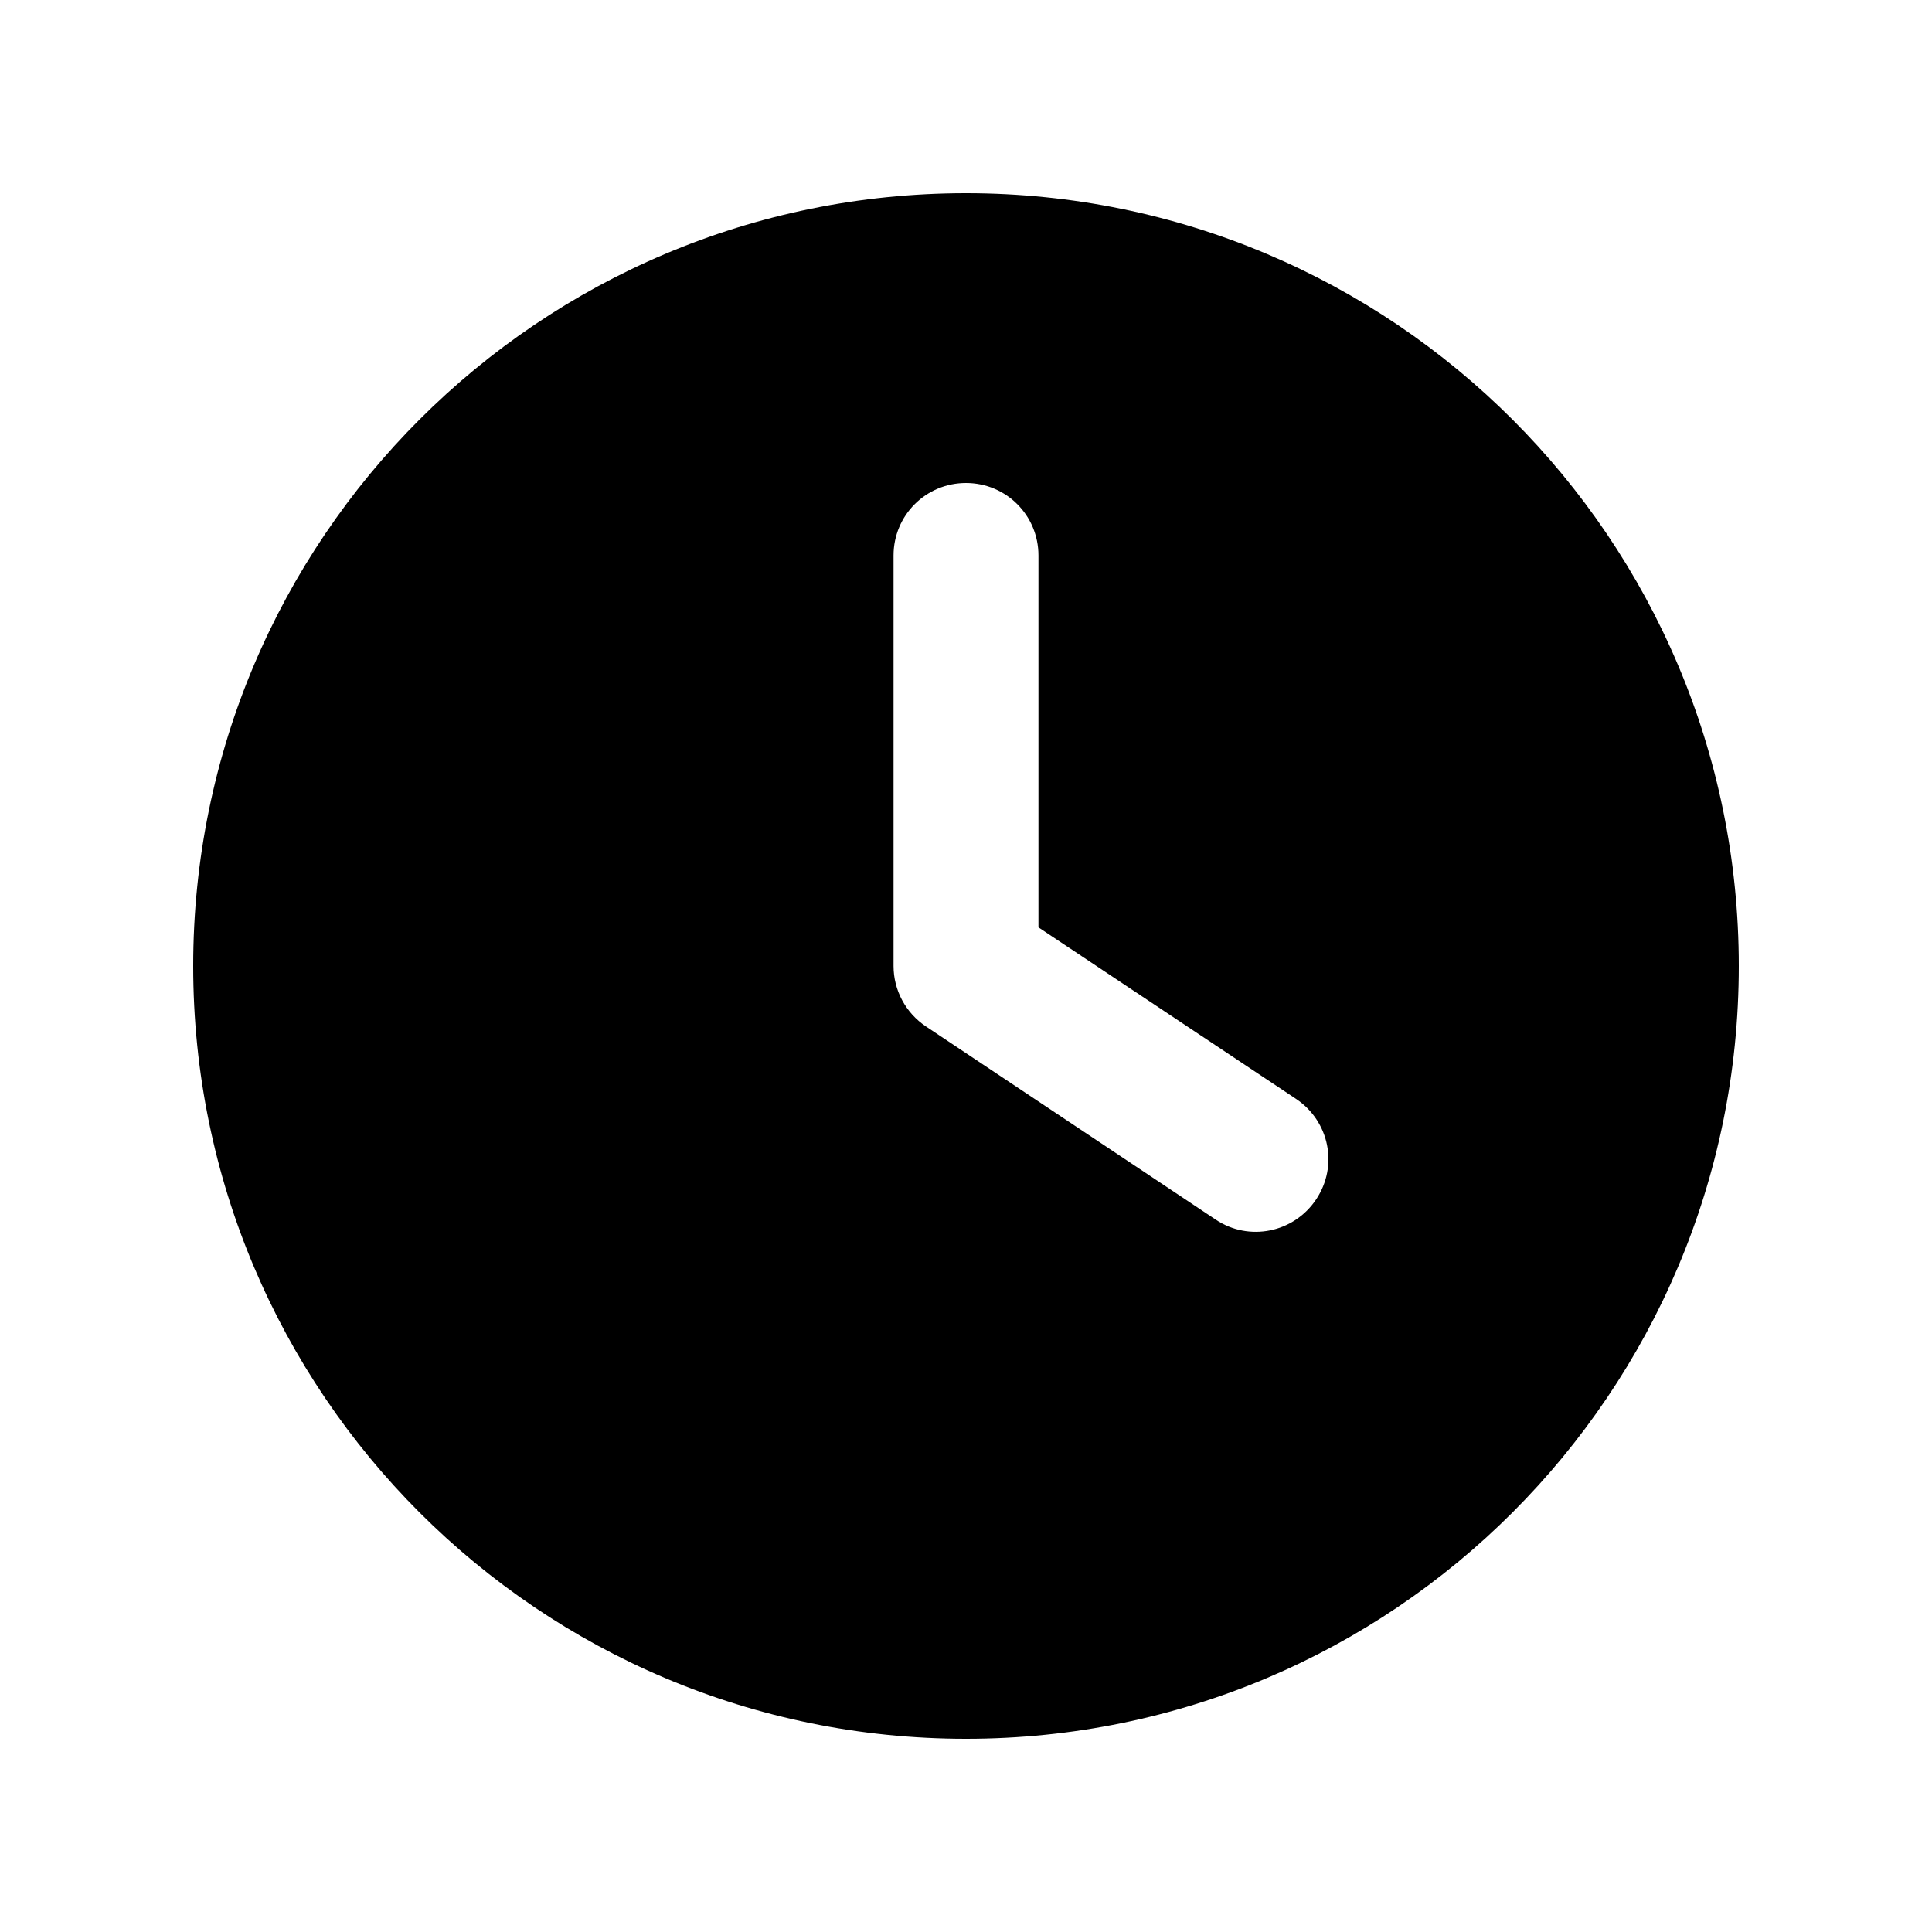
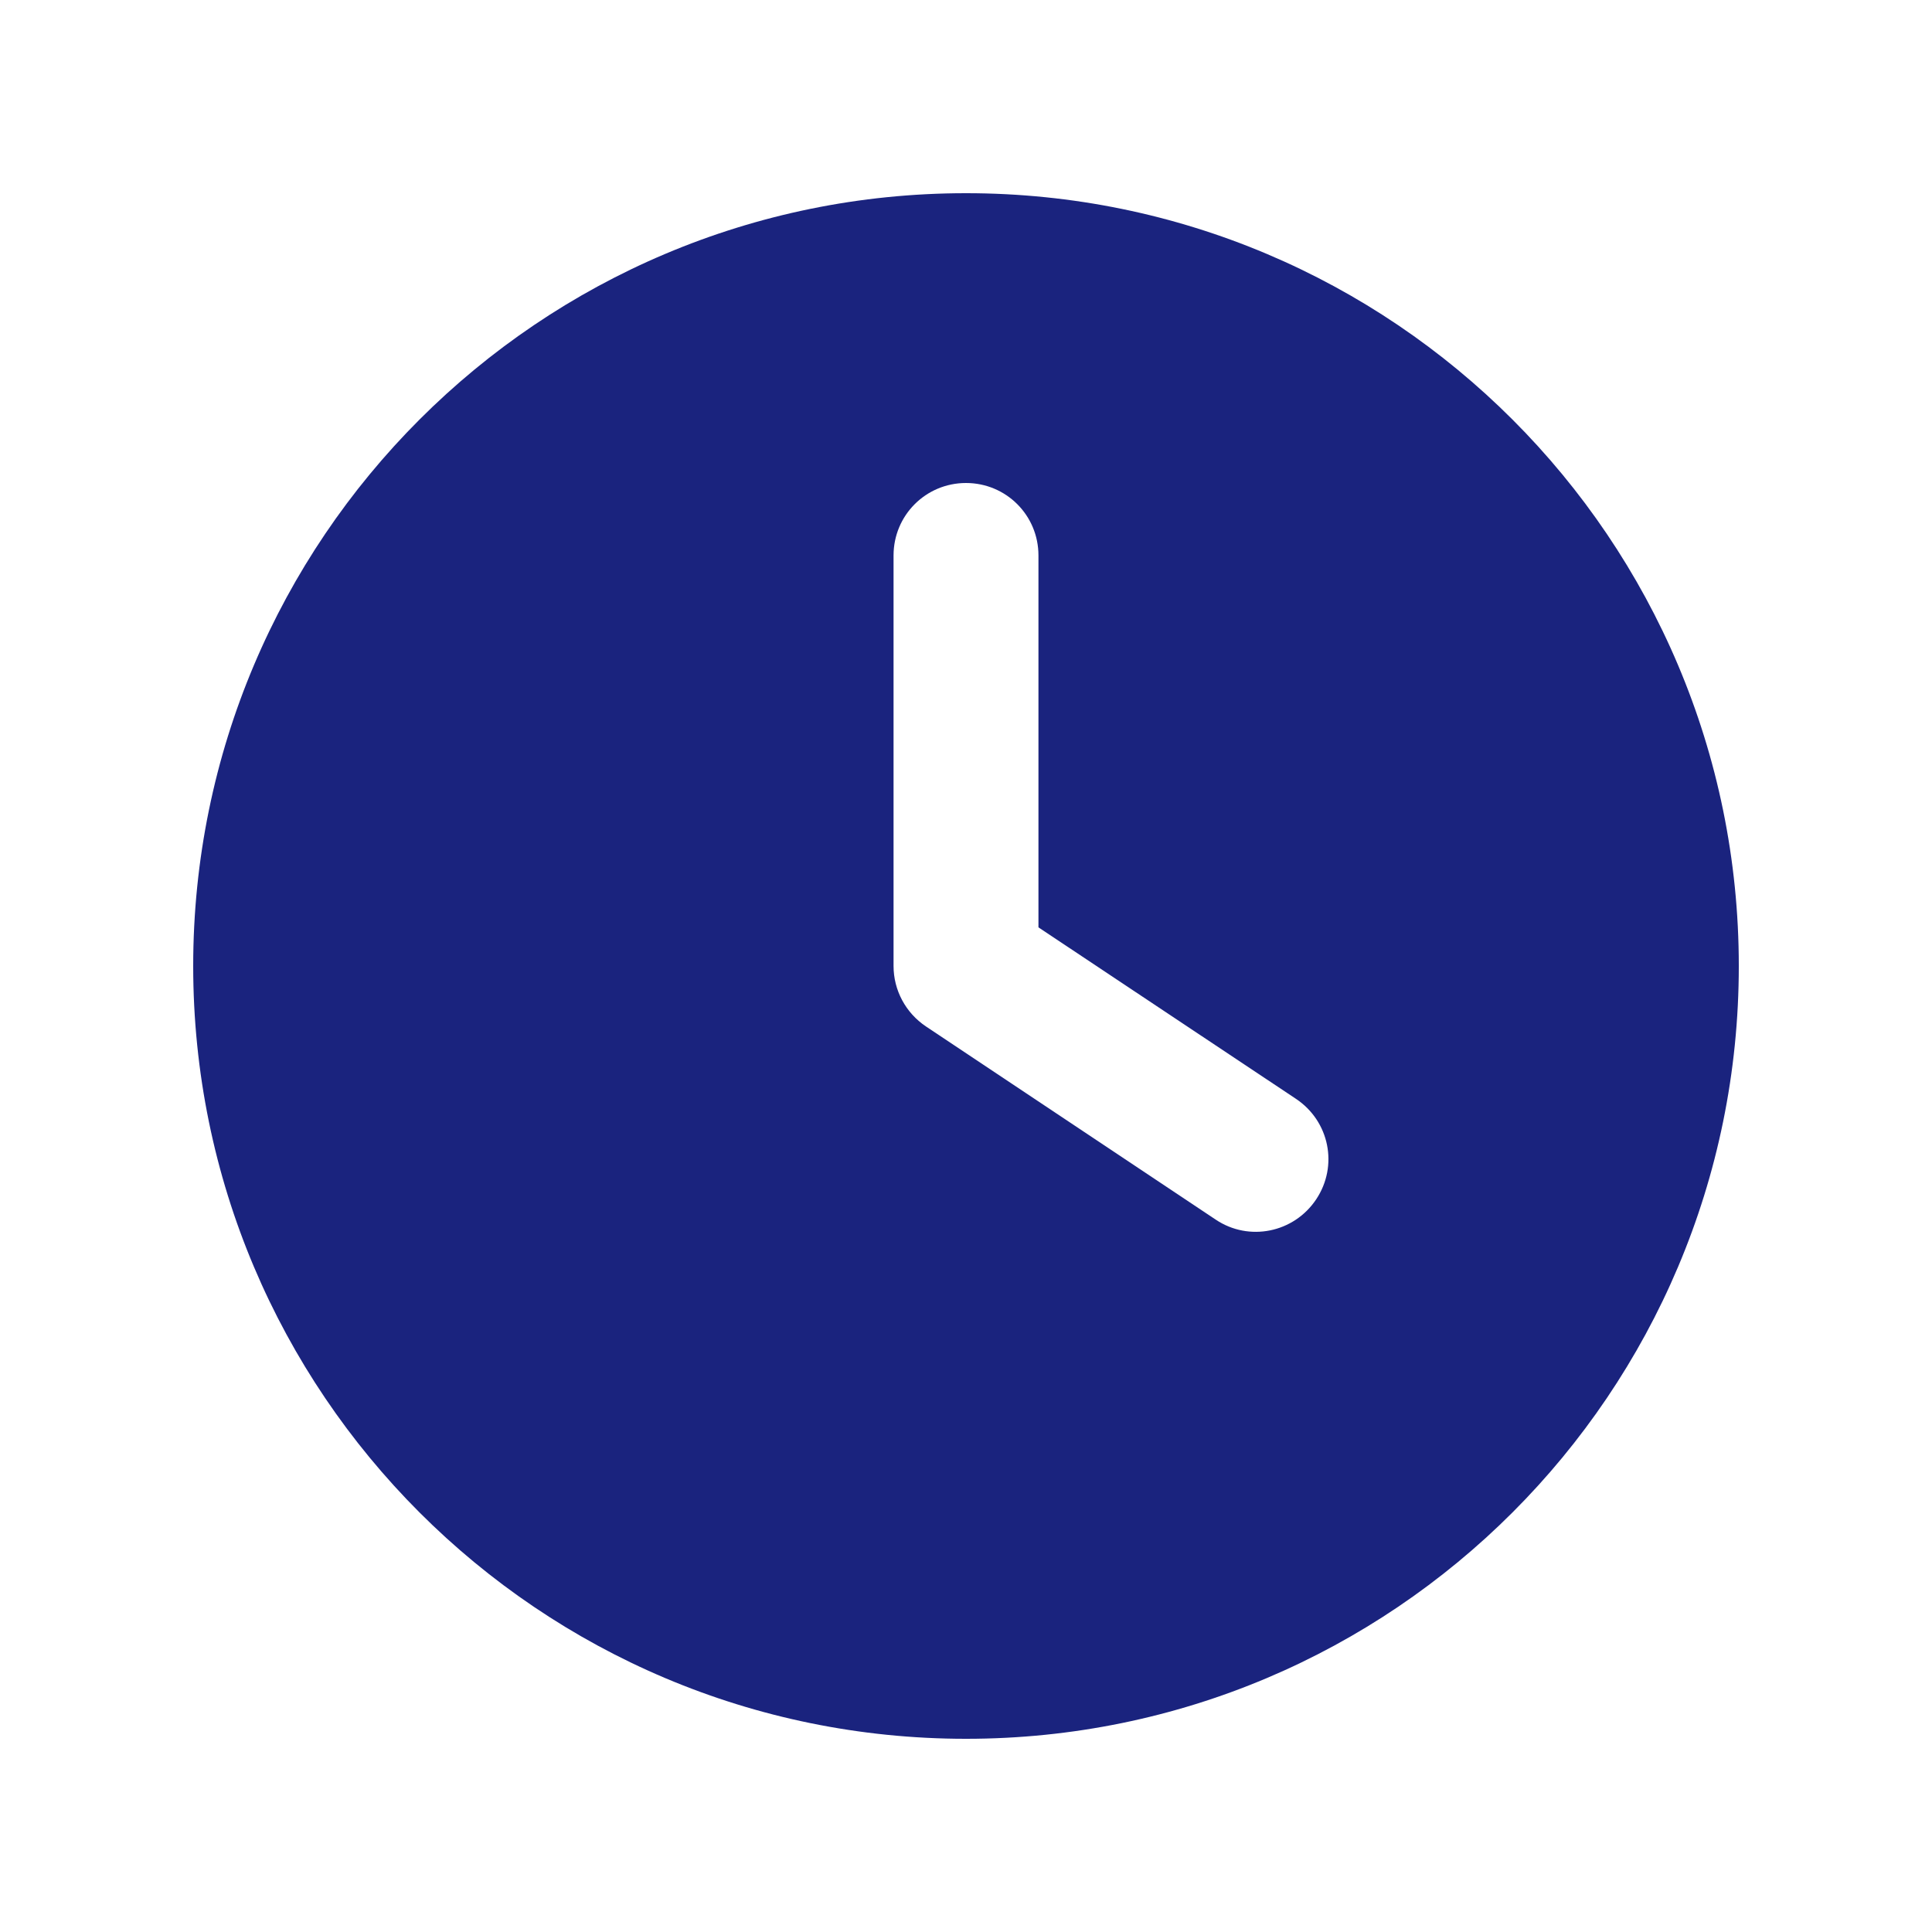
<svg xmlns="http://www.w3.org/2000/svg" viewBox="0 0 640 640">
-   <path fill="currentColor" d="M320 64C461.4 64 576 178.6 576 320C576 461.4 461.4 576 320 576C178.6 576 64 461.4 64 320C64 178.6 178.6 64 320 64zM296 184L296 320C296 328 300 335.5 306.7 340L402.7 404C413.7 411.4 428.6 408.4 436 397.3C443.4 386.2 440.4 371.4 429.3 364L344 307.2L344 184C344 170.7 333.3 160 320 160C306.7 160 296 170.7 296 184z" />
+   <path fill="#1a237e" d="M320 64C461.4 64 576 178.6 576 320C576 461.4 461.4 576 320 576C178.6 576 64 461.4 64 320C64 178.6 178.6 64 320 64zM296 184L296 320C296 328 300 335.5 306.7 340L402.7 404C413.7 411.4 428.6 408.4 436 397.3C443.4 386.2 440.4 371.4 429.3 364L344 307.2L344 184C344 170.7 333.3 160 320 160C306.7 160 296 170.7 296 184z" />
</svg>
